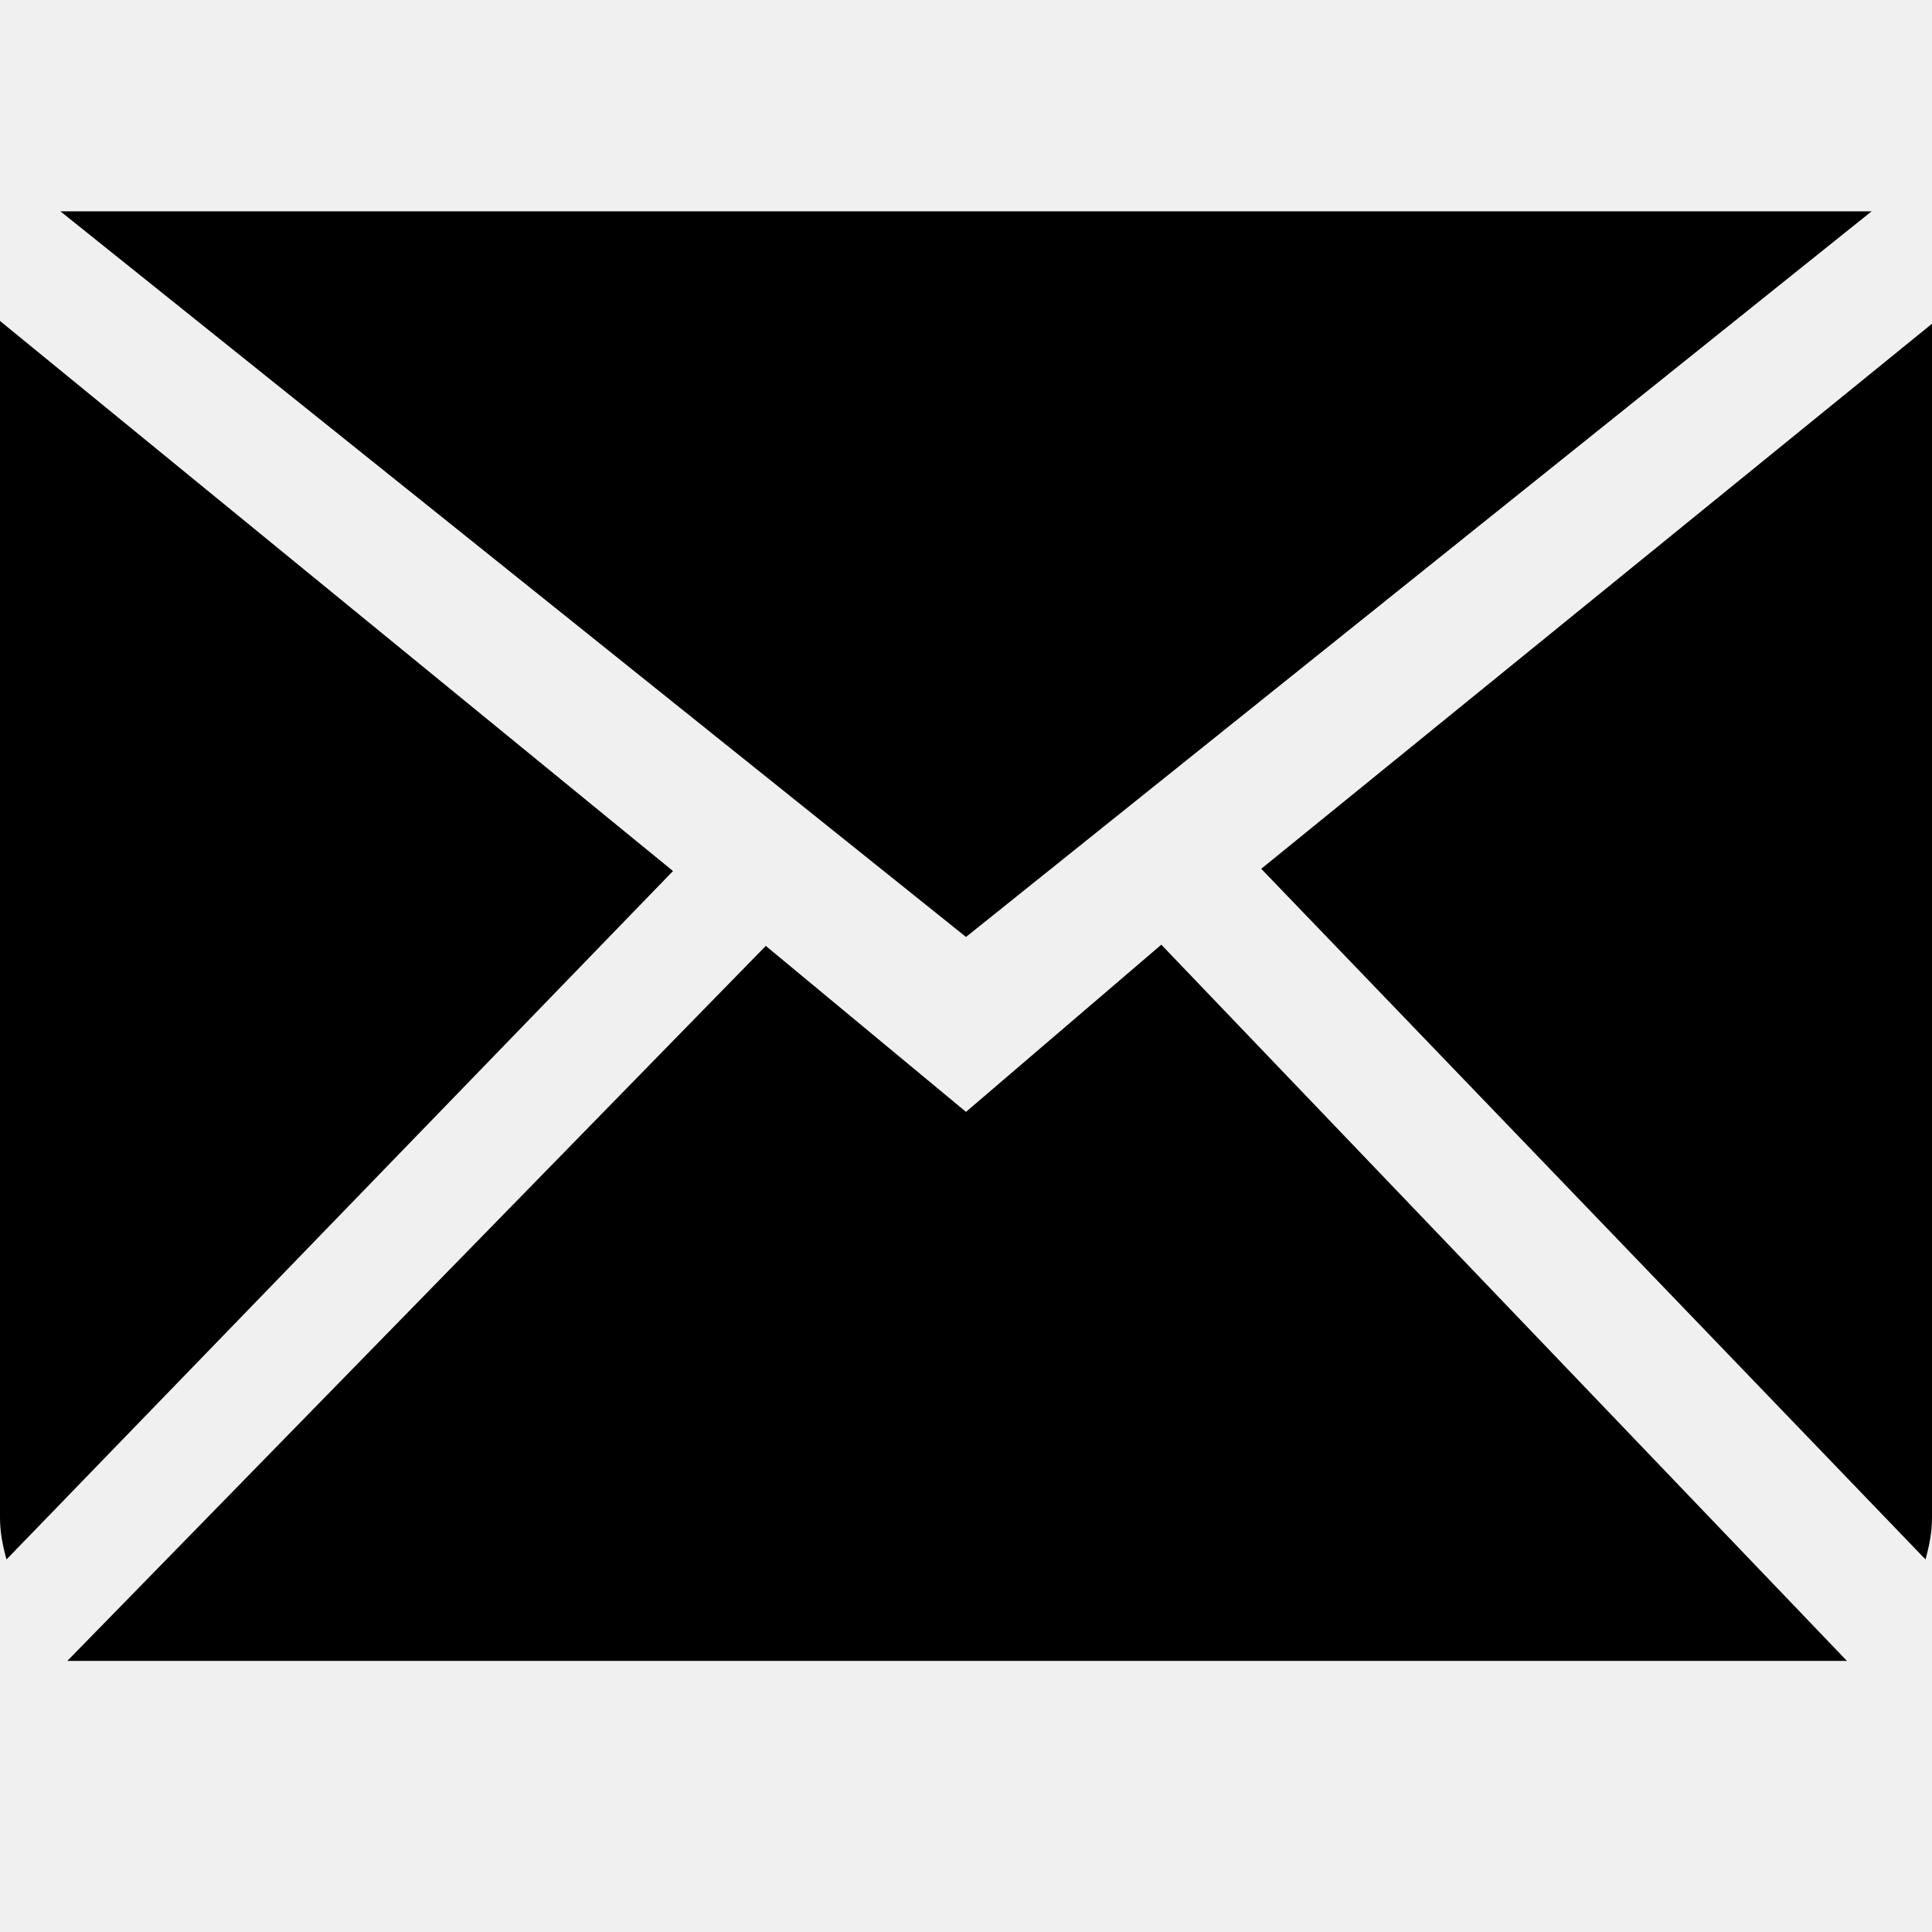
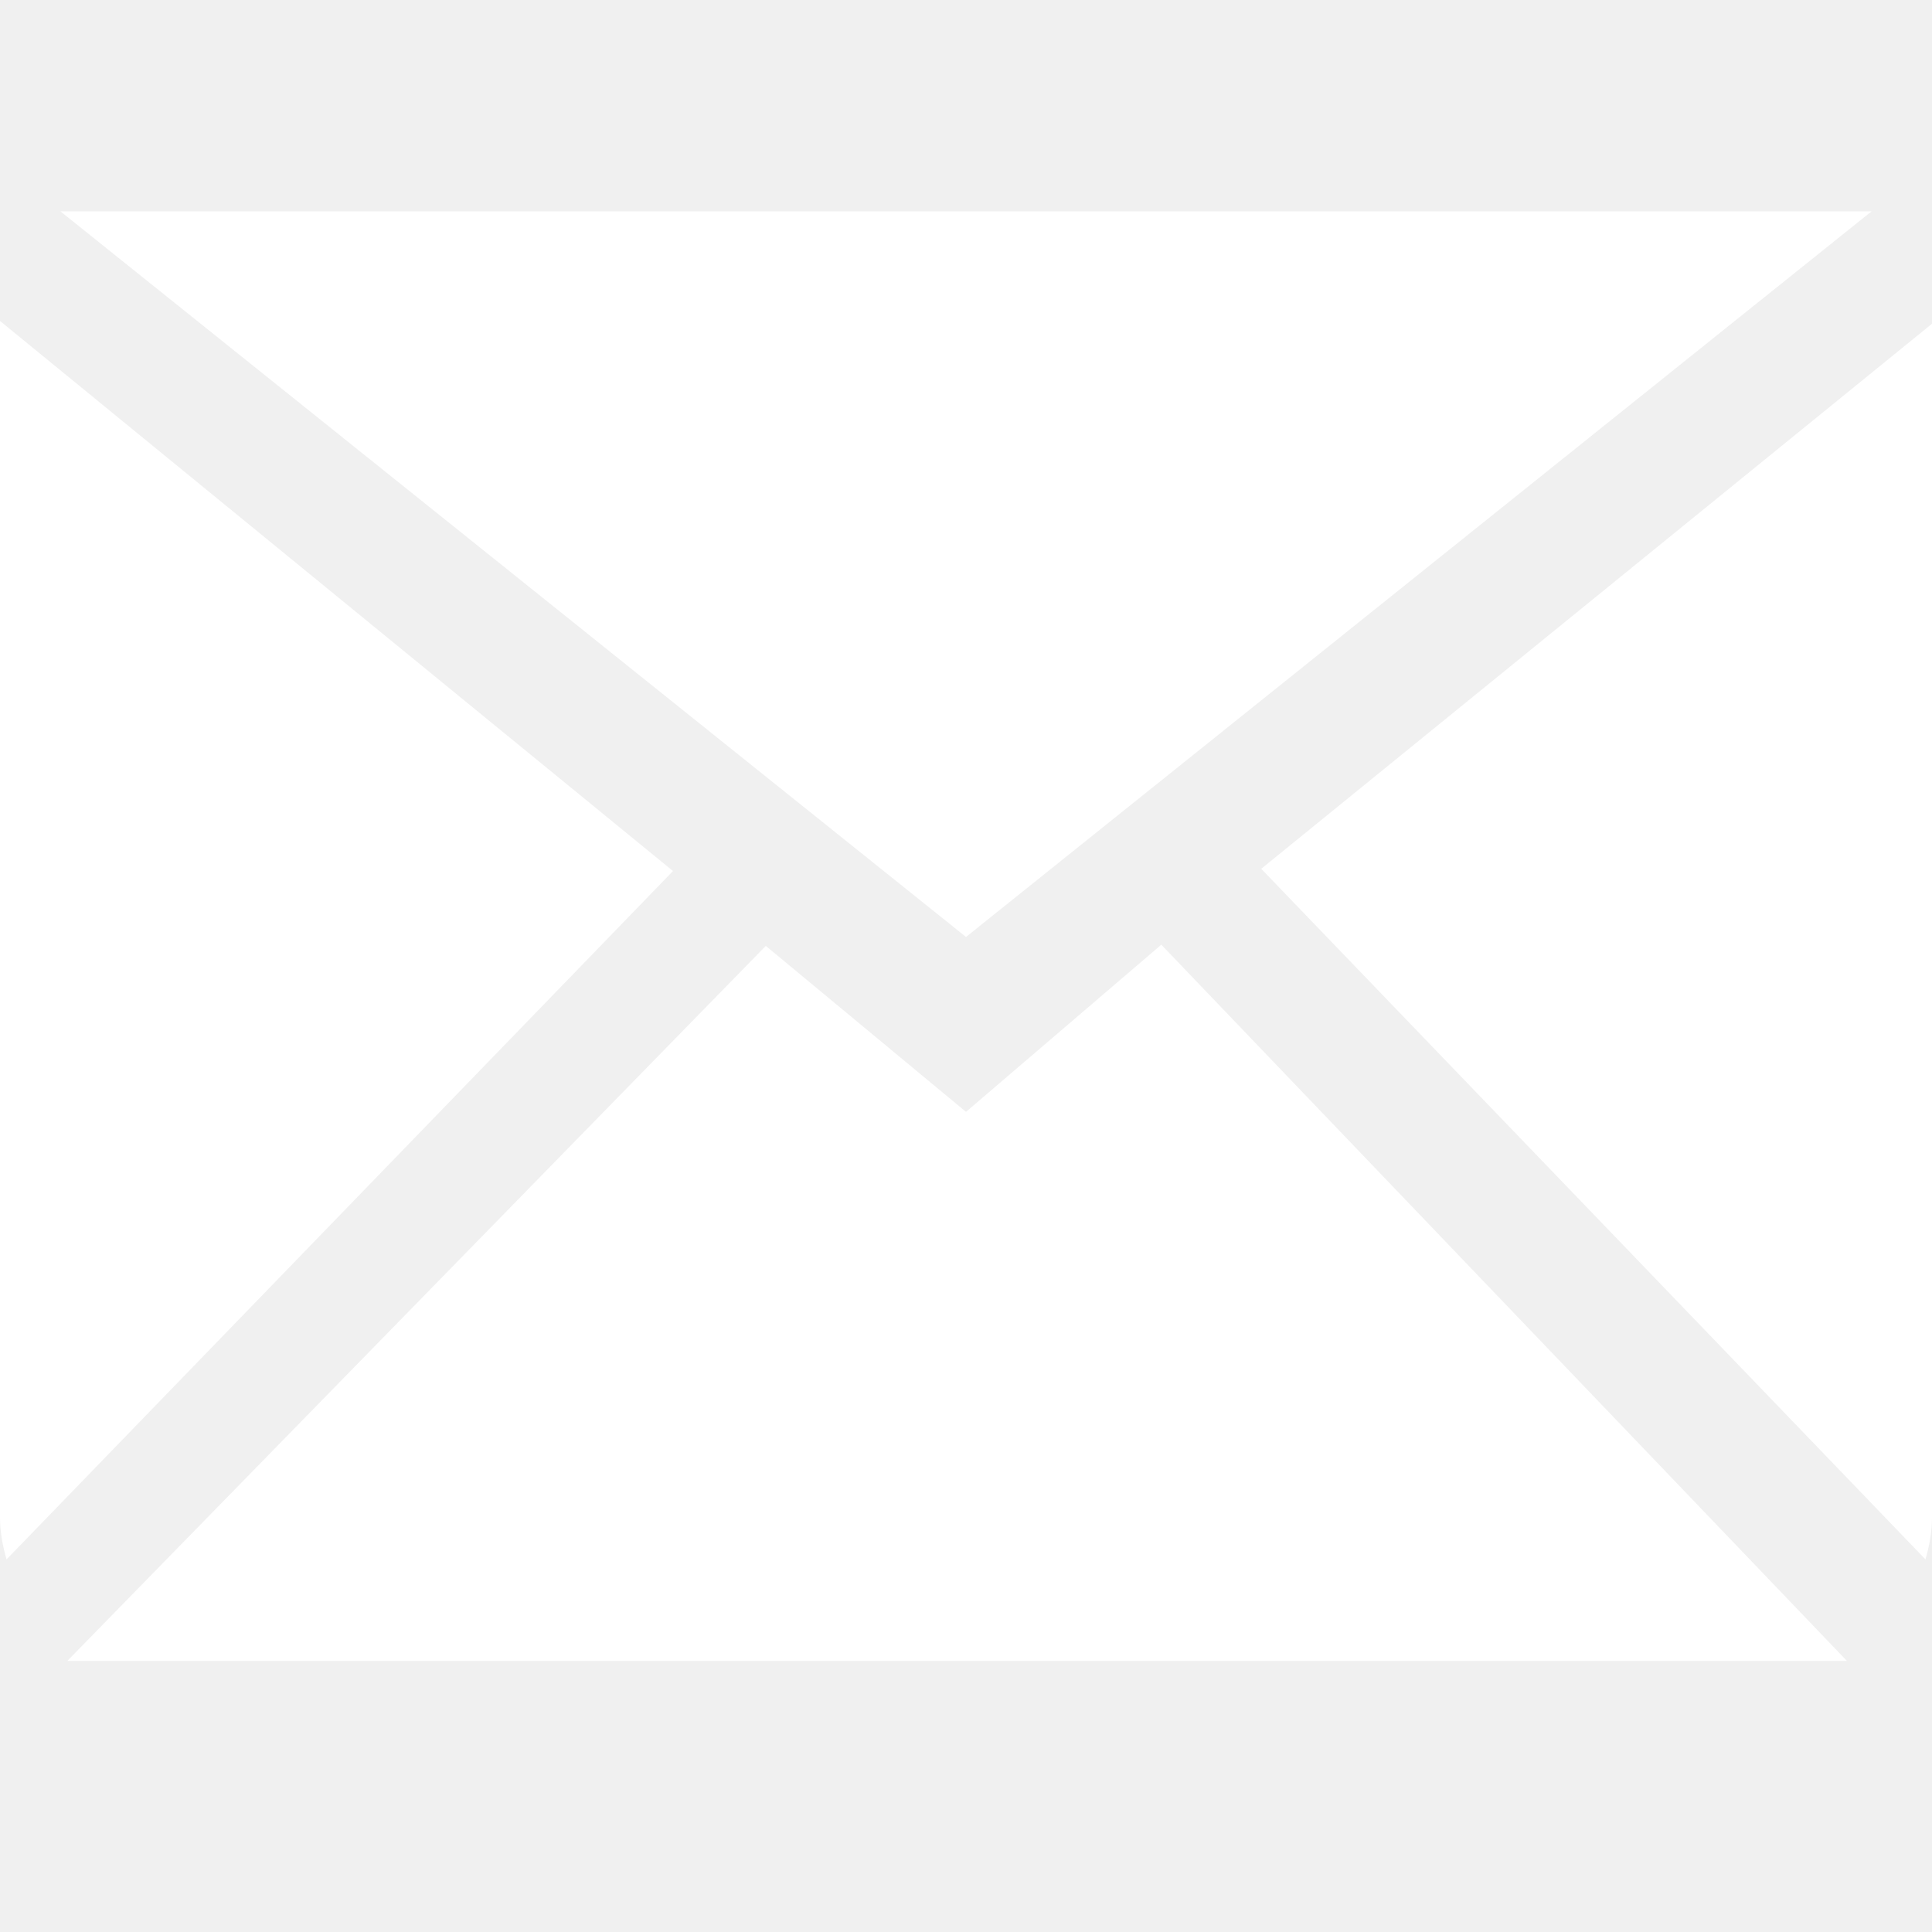
<svg xmlns="http://www.w3.org/2000/svg" width="800px" height="800px" viewBox="0 -3.5 32 32" version="1.1">
  <defs>

</defs>
  <g id="Page-1" stroke="none" stroke-width="1" fill="none" fill-rule="evenodd">
-     <g id="Icon-Set-Filled" transform="translate(-414, -261)" fill="#000000">
+     <g id="Icon-Set-Filled" transform="translate(-414, -261)" fill="#FFFFFF">
      <path d="M430,275.916 L426.684,273.167 L415.115,285.01 L444.591,285.01 L433.235,273.147 L430,275.916 L430,275.916 Z M434.89,271.89 L445.892,283.329 C445.955,283.107 446,282.877 446,282.634 L446,262.862 L434.89,271.89 L434.89,271.89 Z M414,262.816 L414,282.634 C414,282.877 414.045,283.107 414.108,283.329 L425.147,271.927 L414,262.816 L414,262.816 Z M445,261 L415,261 L430,273.019 L445,261 L445,261 Z" id="mail">

</path>
    </g>
  </g>
</svg>
